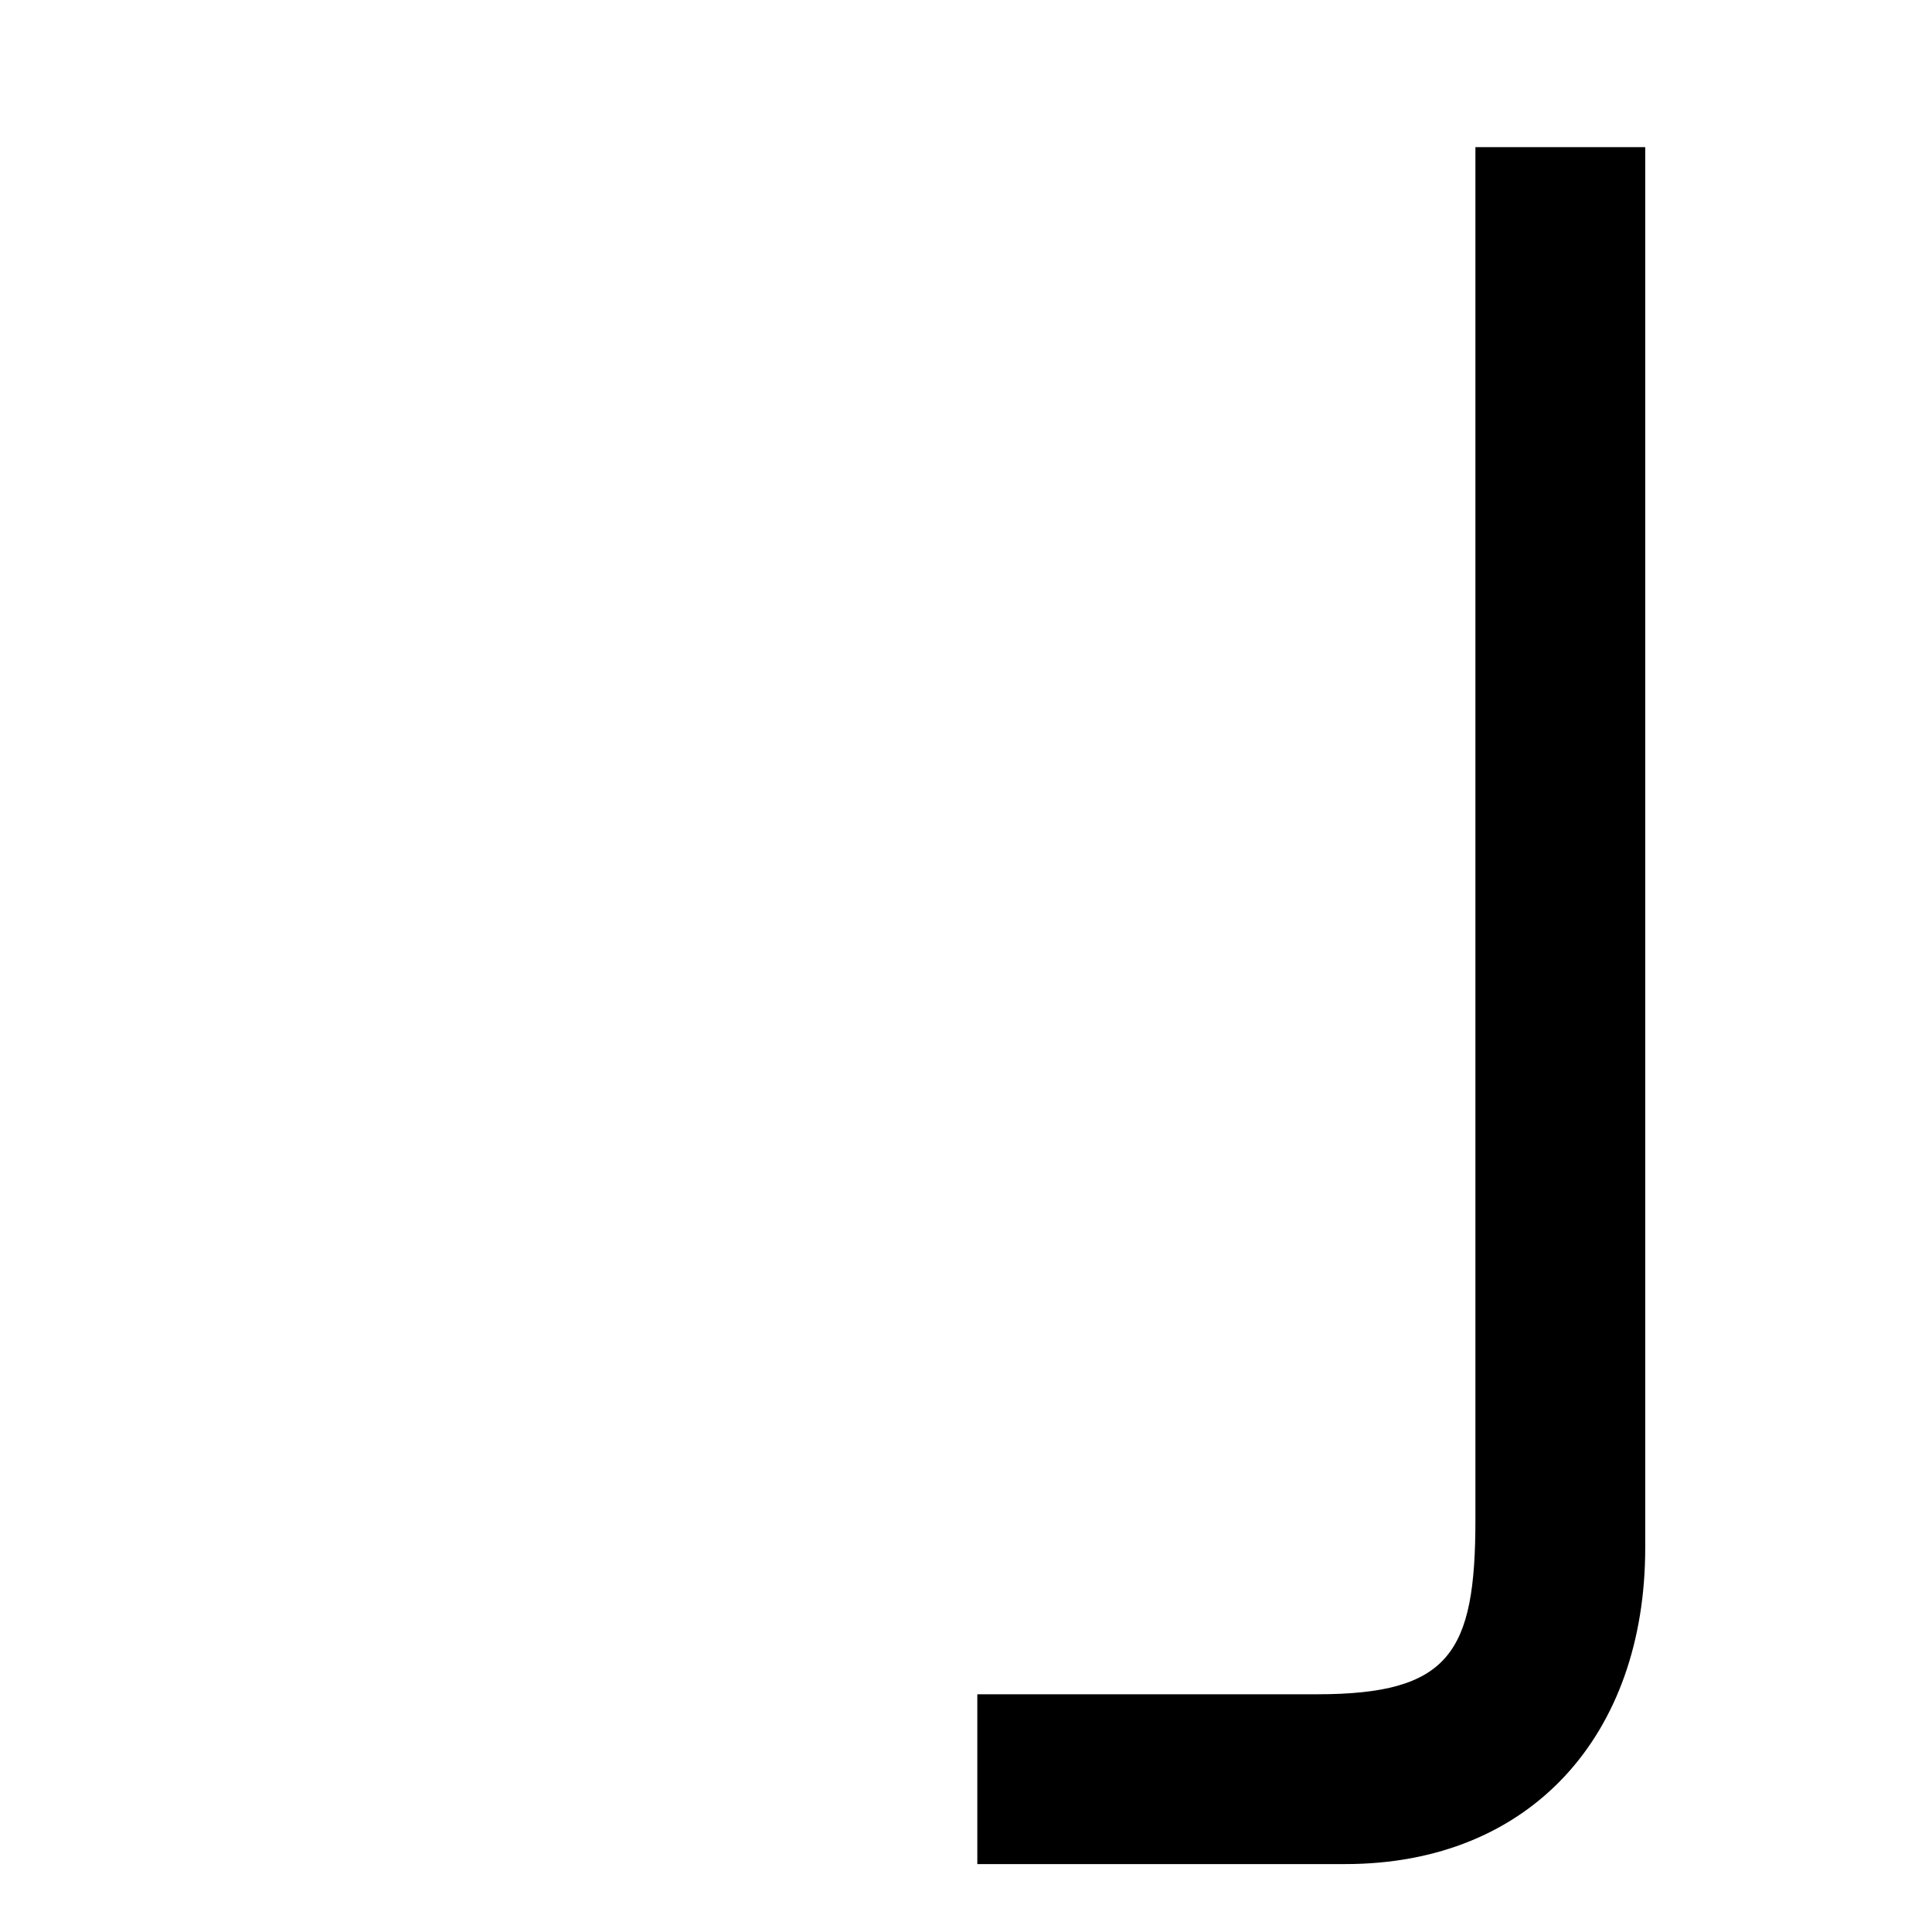
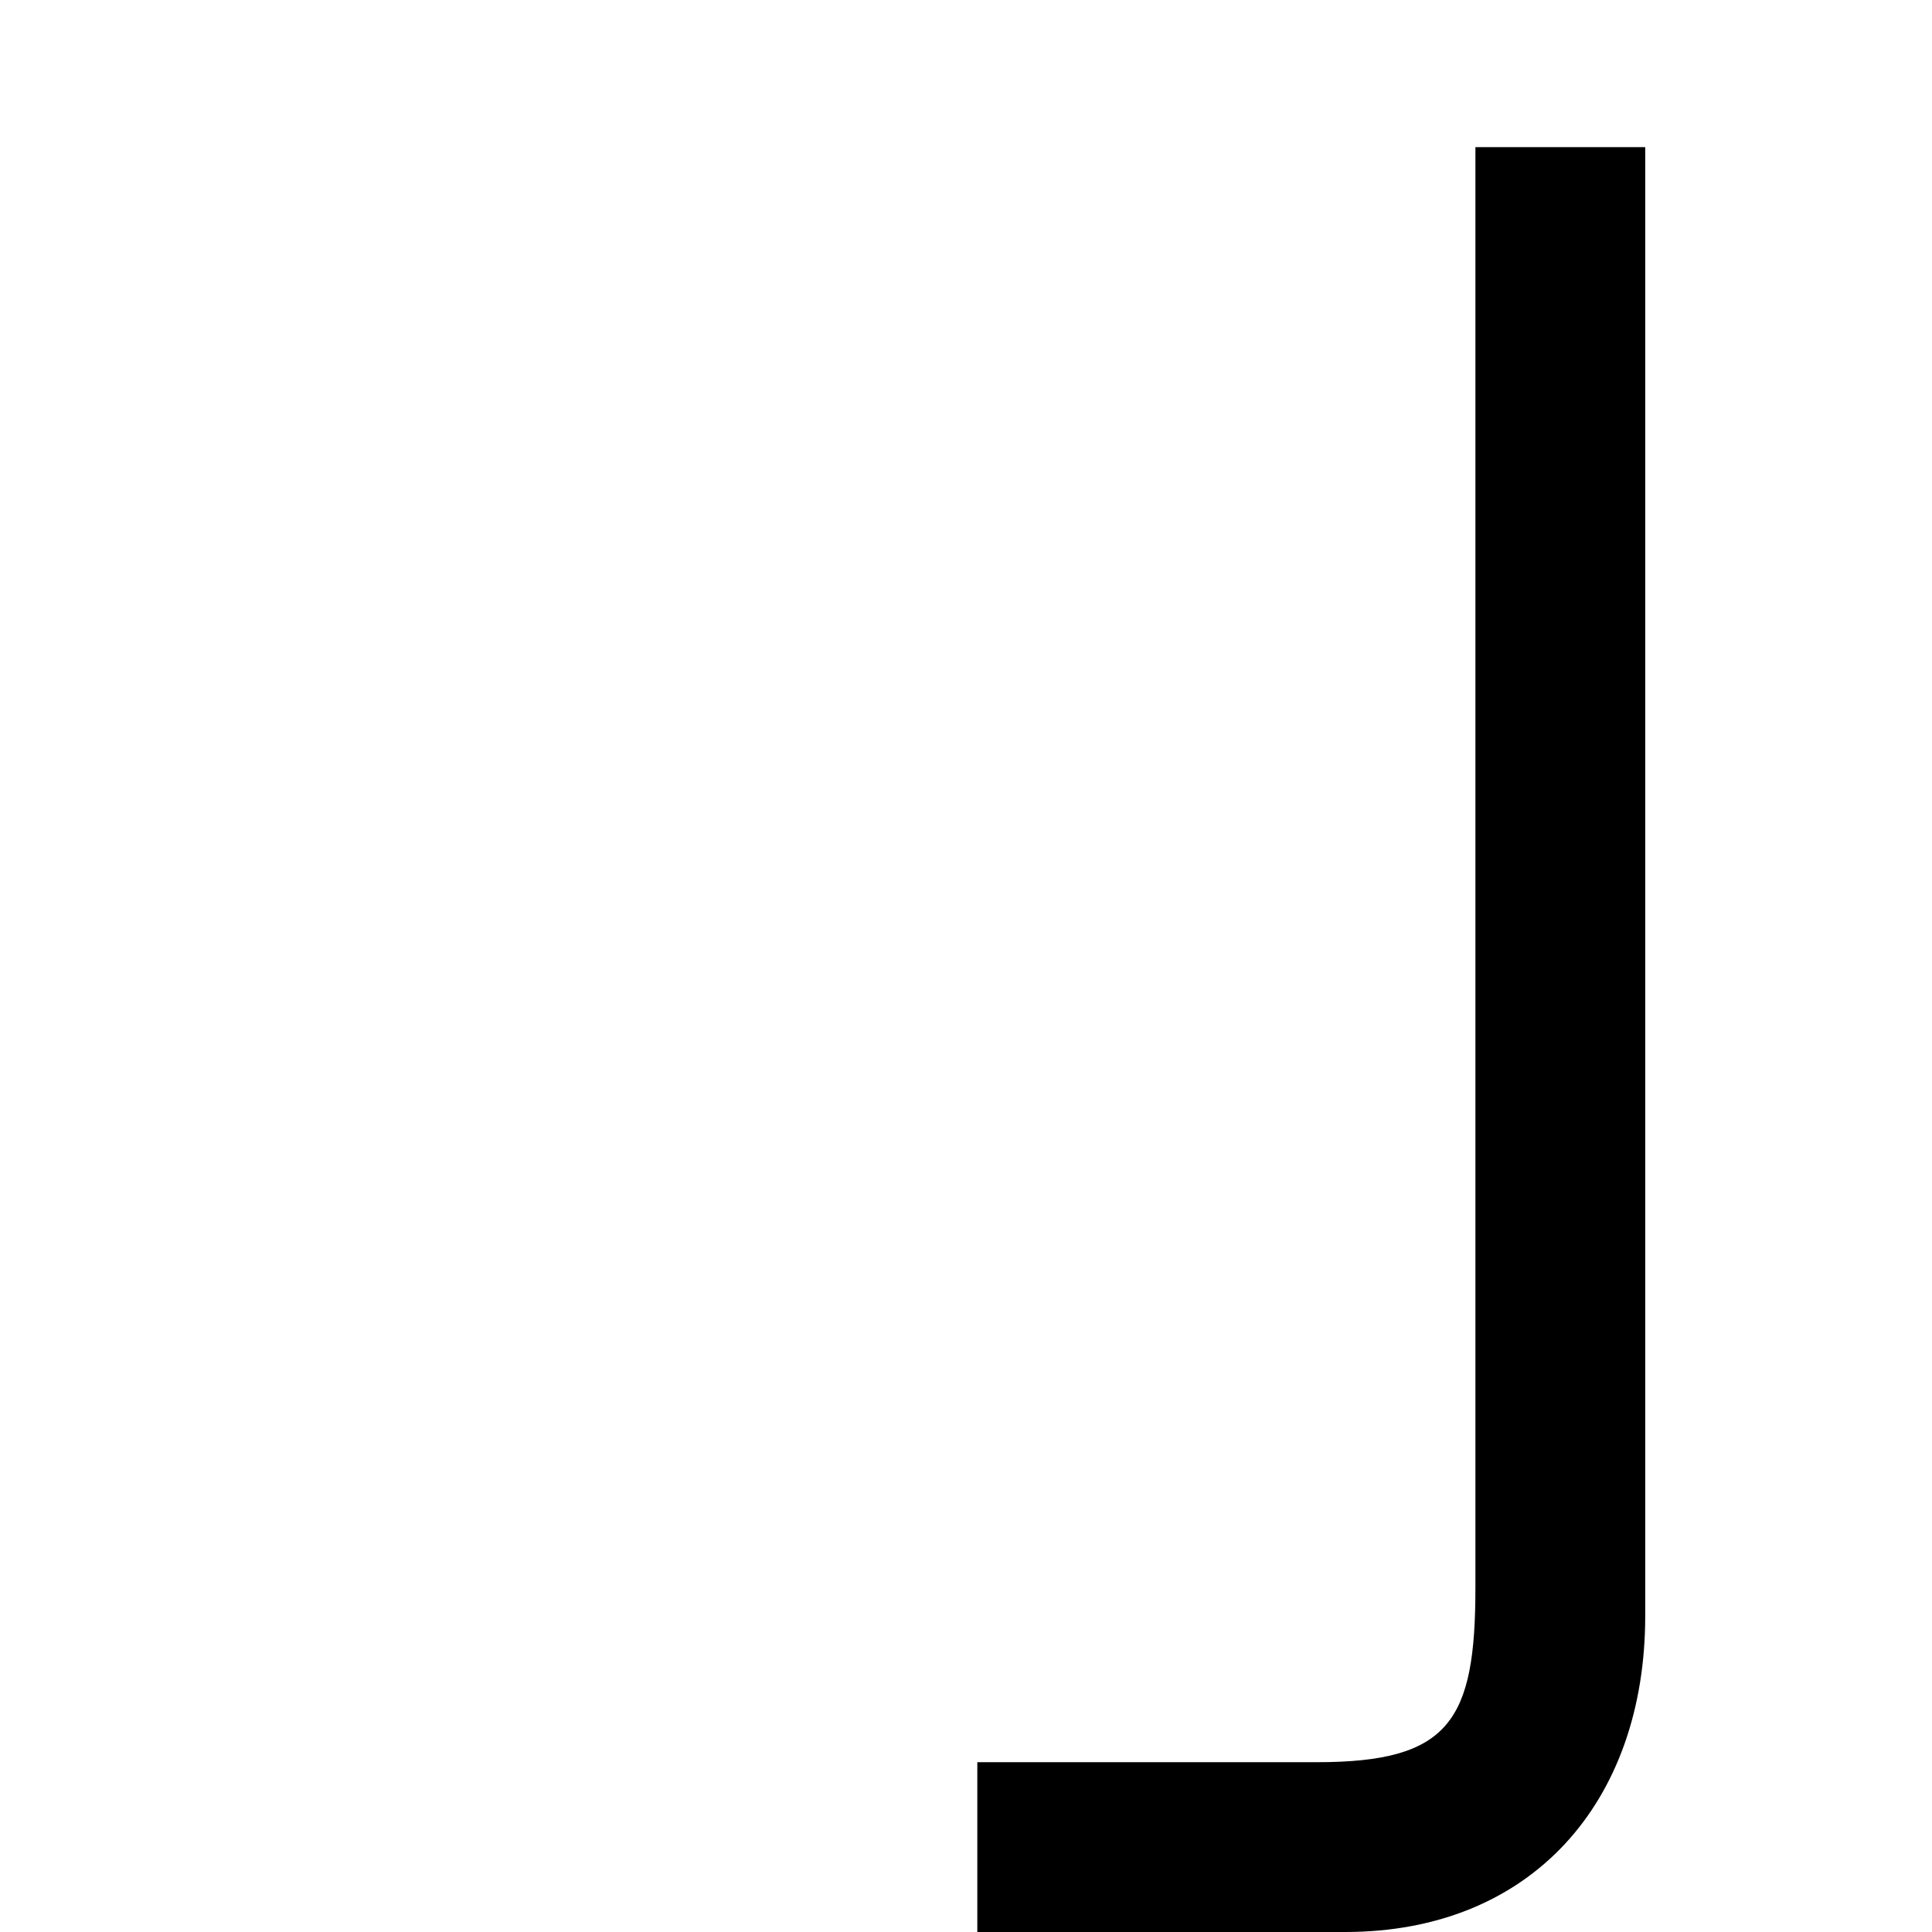
<svg xmlns="http://www.w3.org/2000/svg" width="2048" height="2048">
-   <path id="path1" fill="#000000" stroke="none" d="M 1564 156 L 1564 1611 C 1564 1751.946 1536.961 1796 1396 1796 L 1036 1796 L 1036 1976 L 1426 1976 C 1623.338 1976 1744 1838.353 1744 1641 L 1744 156 Z" />
+   <path id="path1" fill="#000000" stroke="none" d="M 1564 156 L 1564 1683 C 1564 1823.946 1536.961 1868 1396 1868 L 1036 1868 L 1036 2048 L 1426 2048 C 1623.338 2048 1744 1910.353 1744 1713 L 1744 156 Z" />
</svg>
